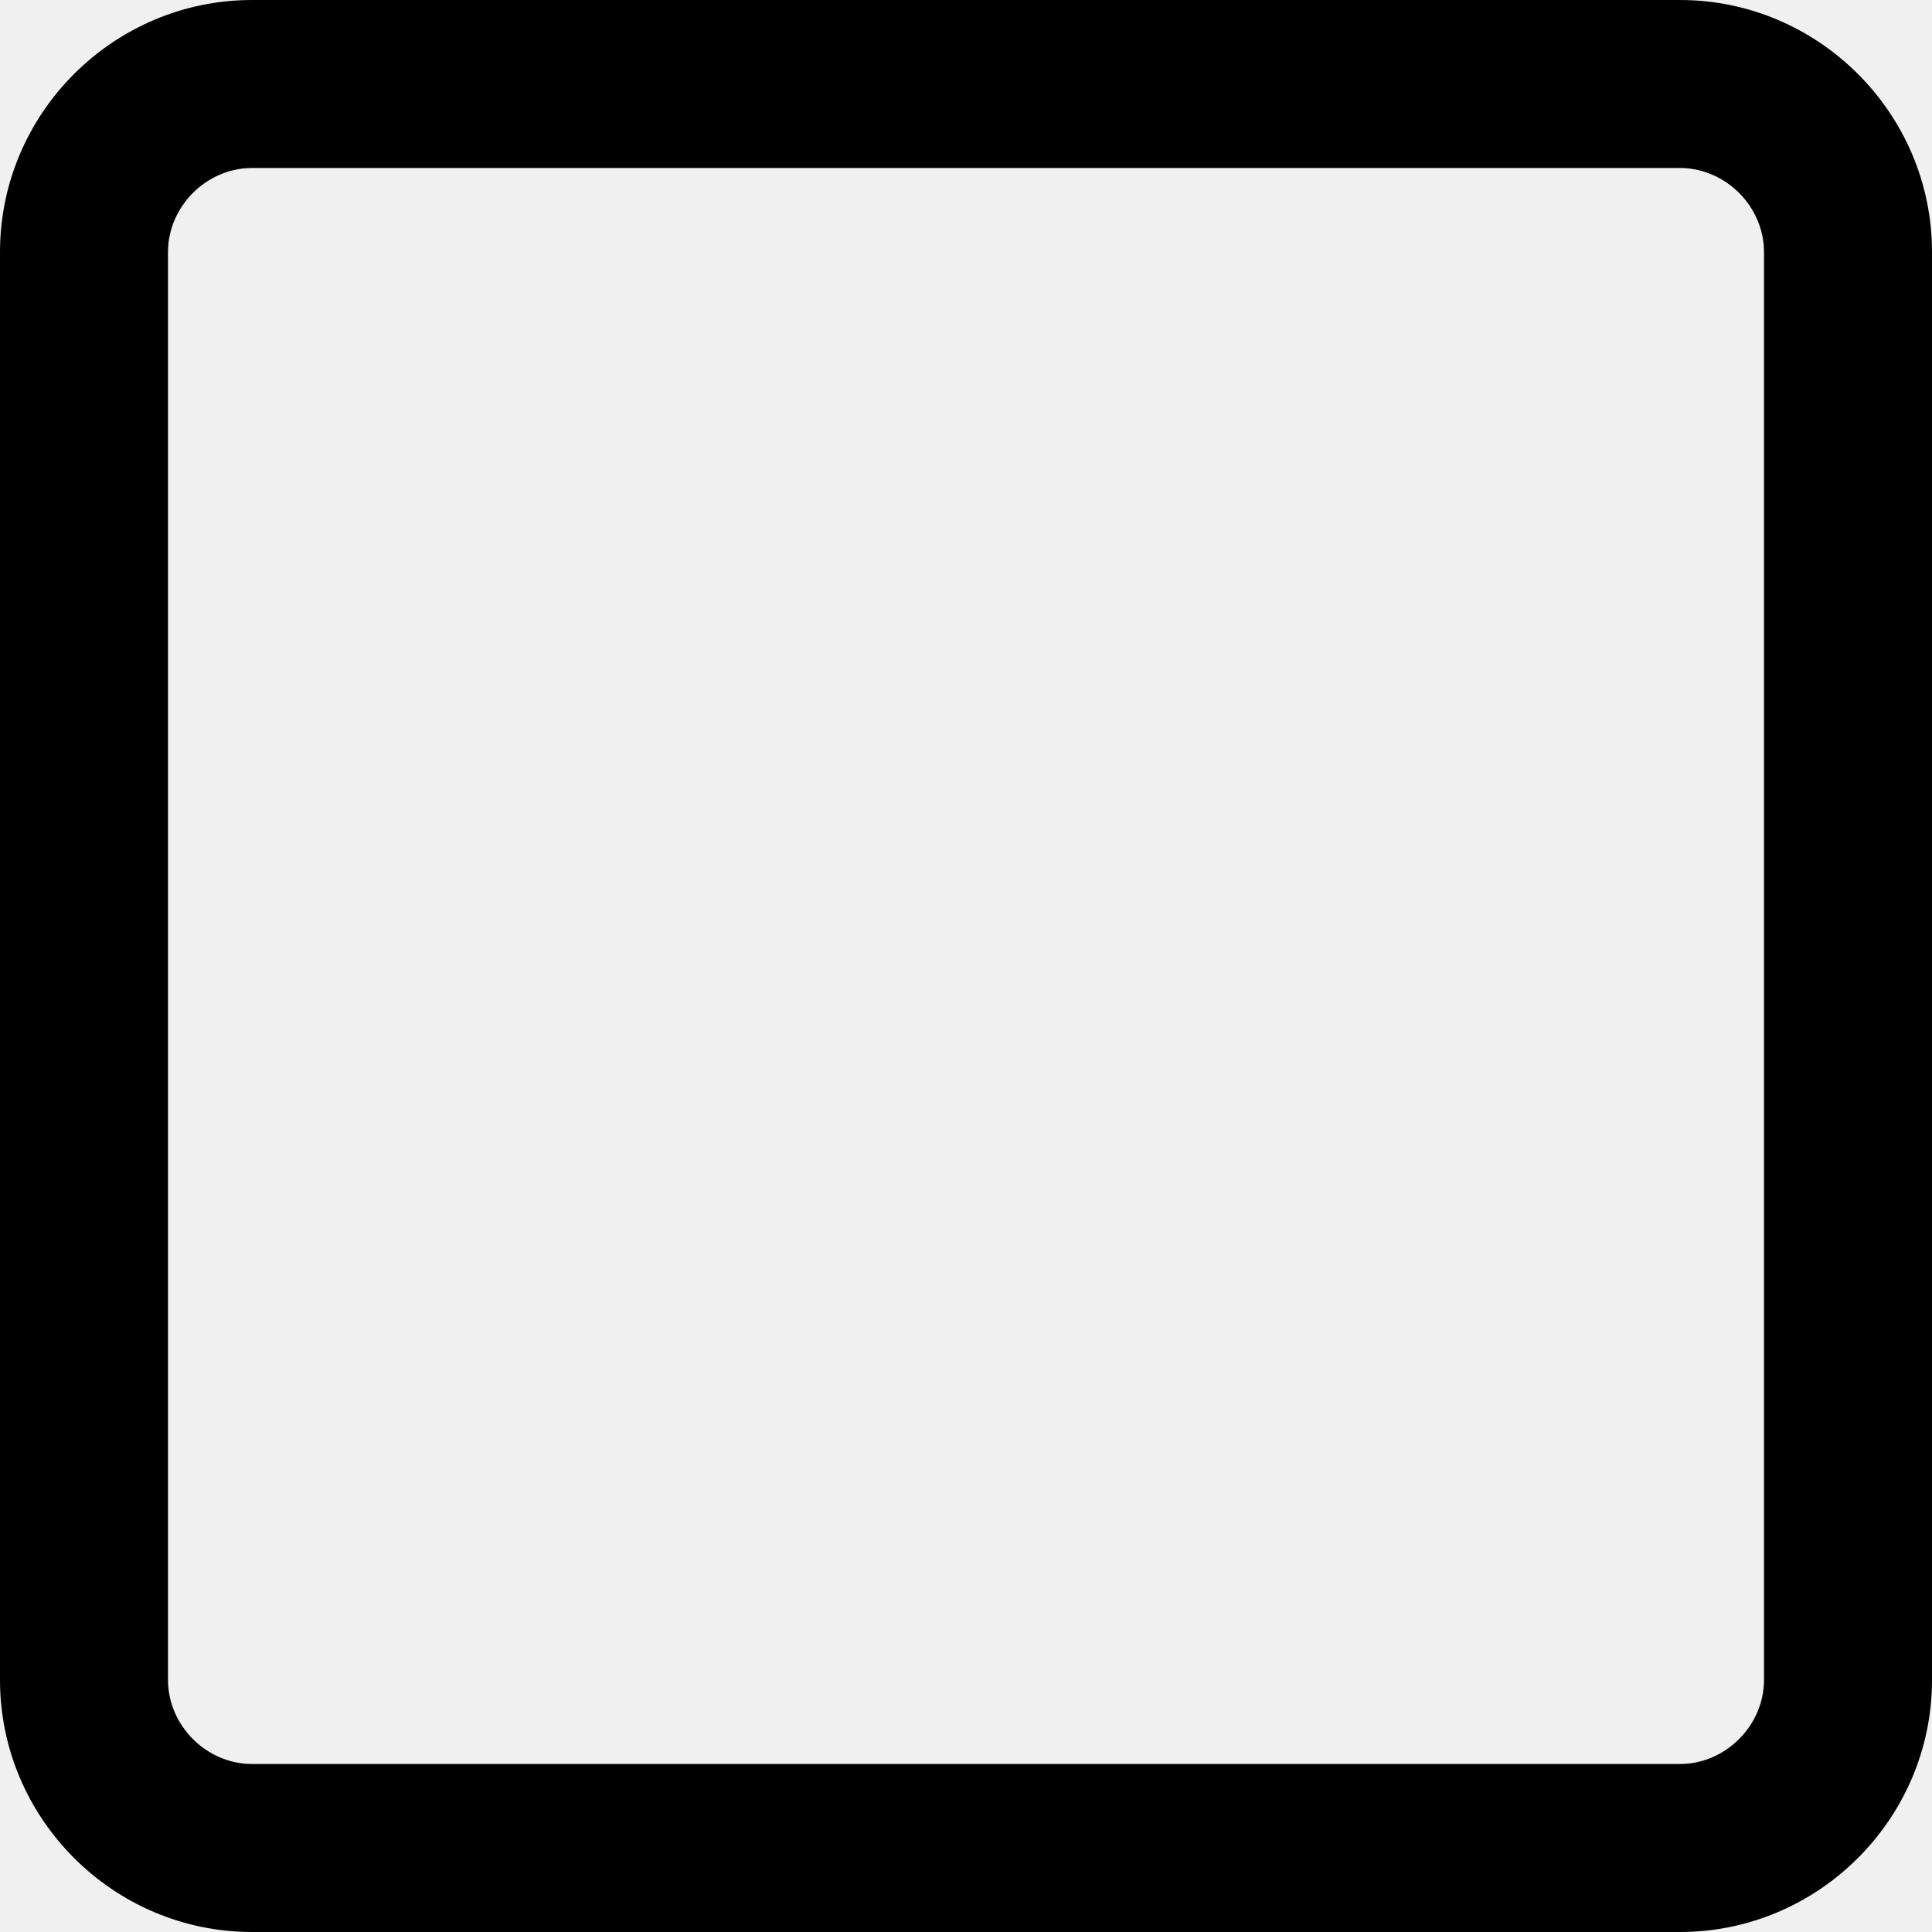
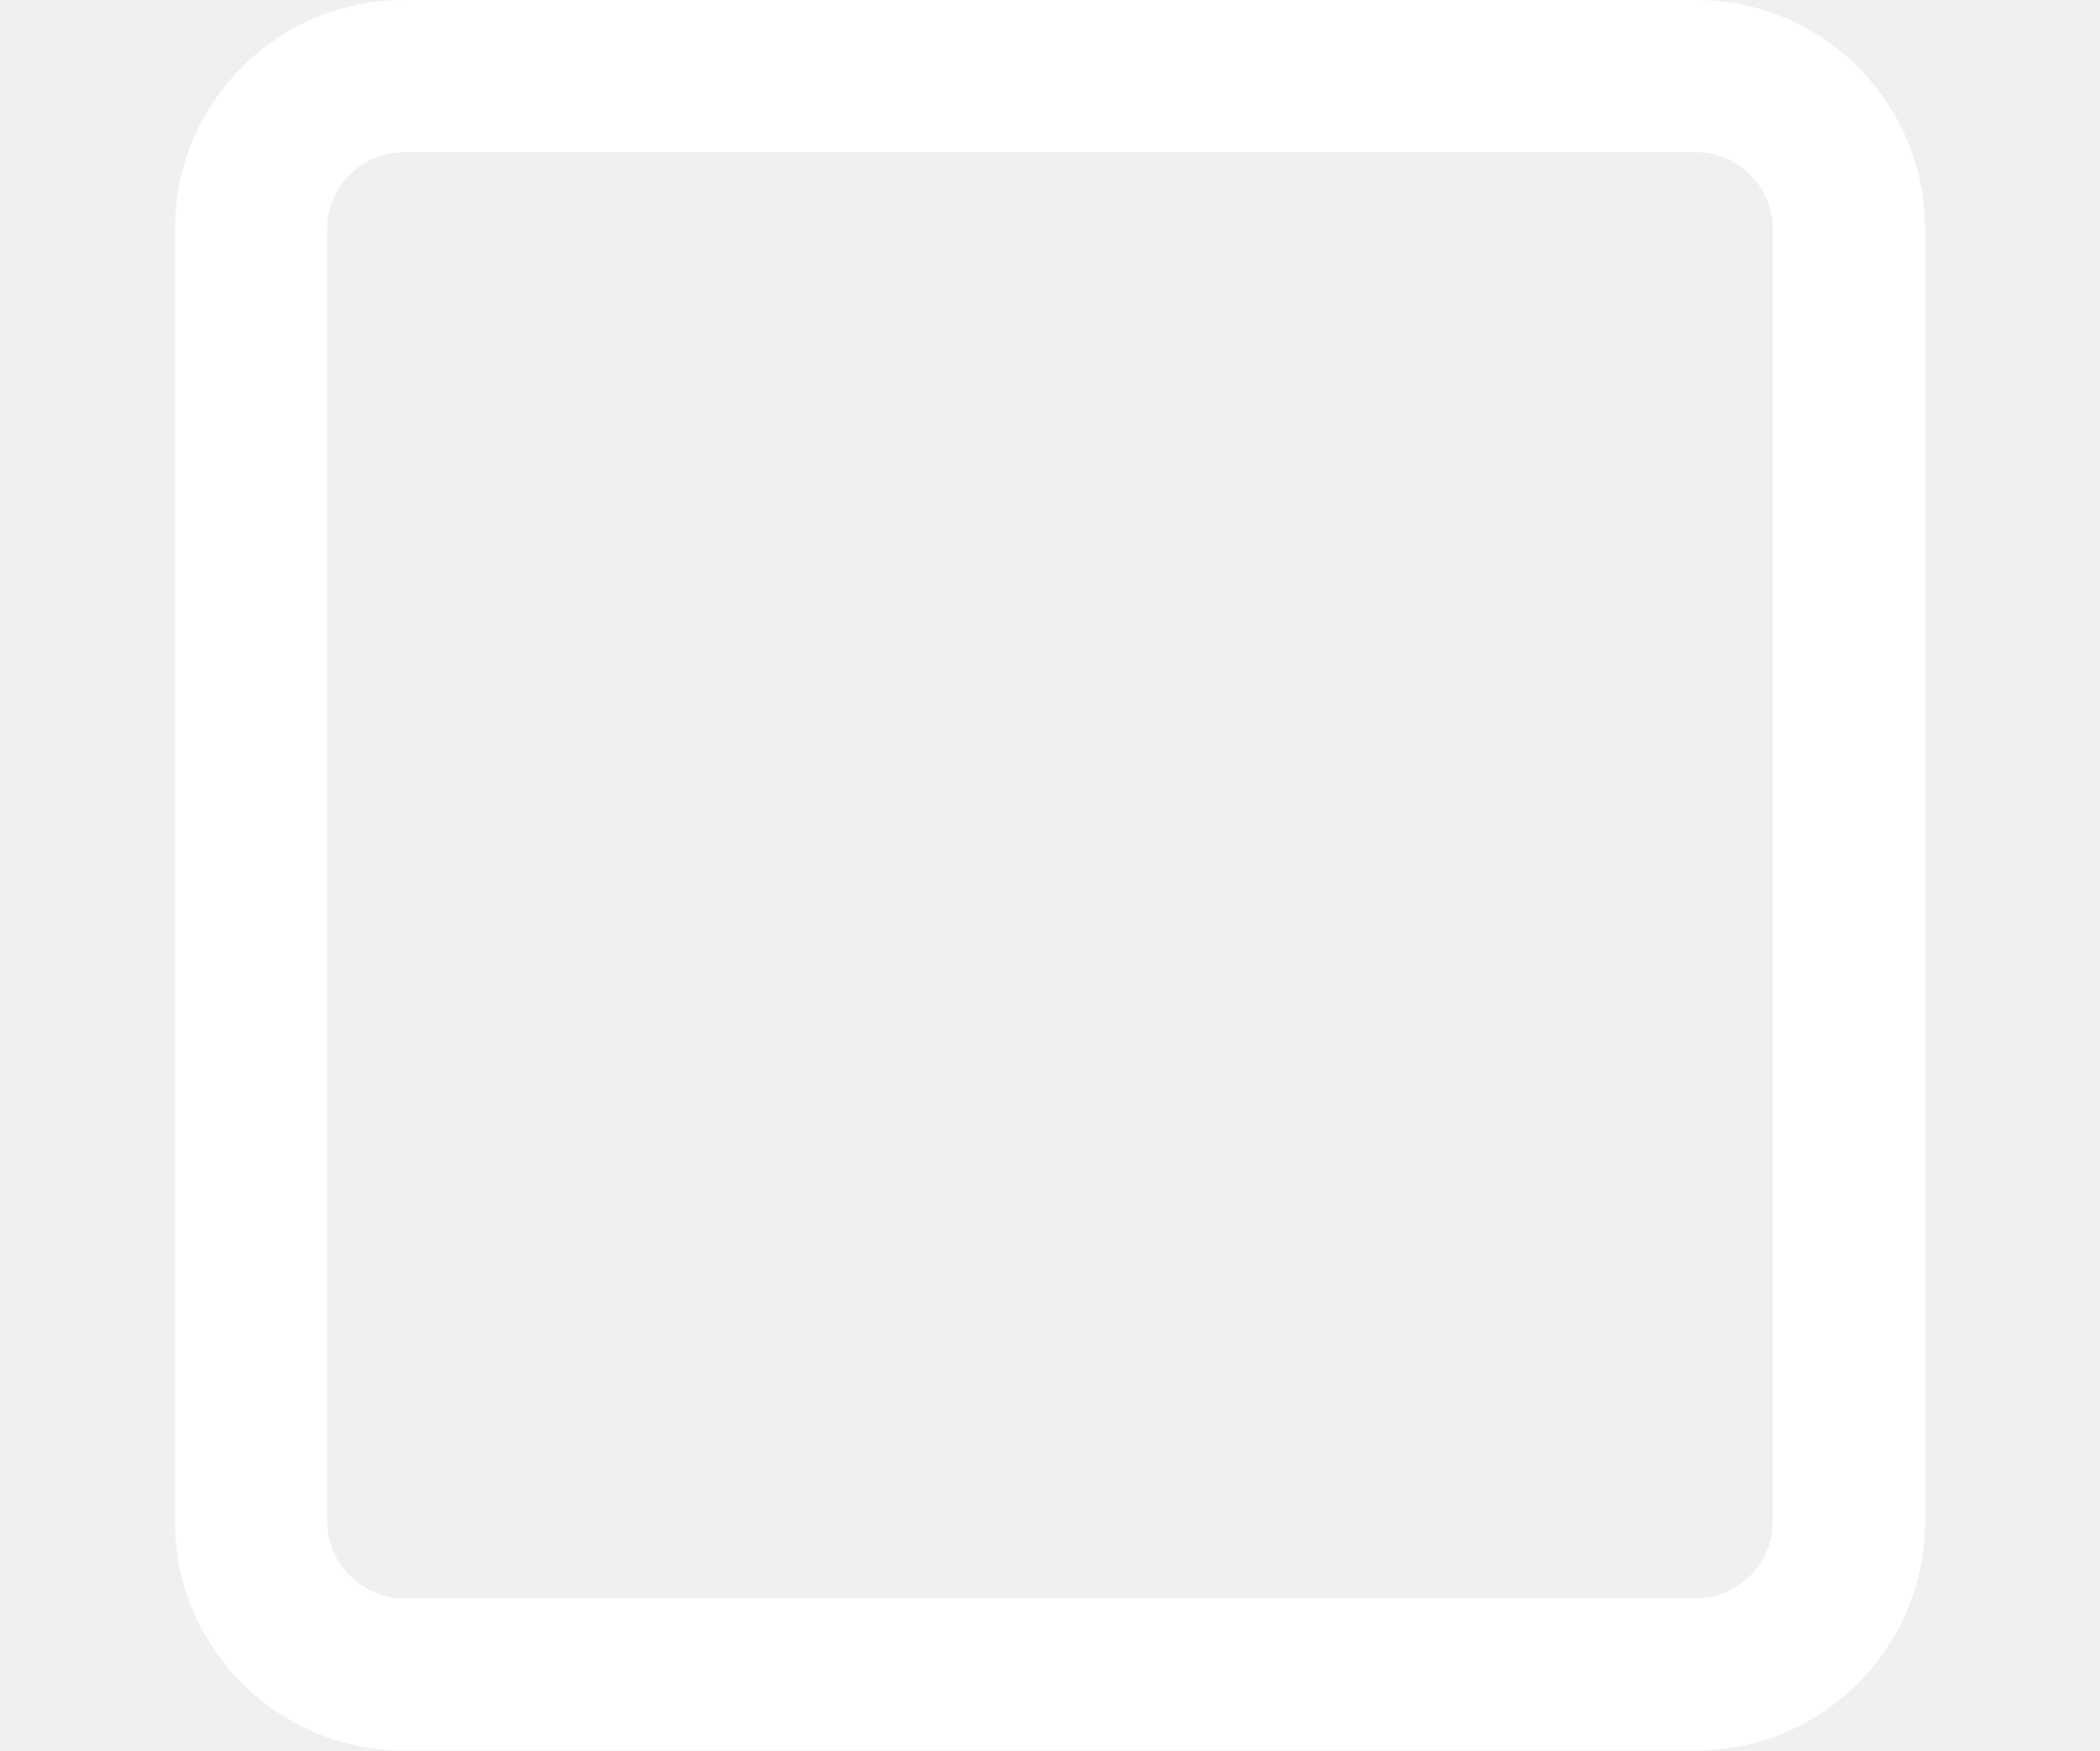
- <svg xmlns="http://www.w3.org/2000/svg" version="1.1" id="Layer_1" x="0px" y="0px" width="23px" height="23px" viewBox="0 0 23 23" enable-background="new 0 0 23 23" xml:space="preserve">
-   <path d="M20,2c0.542,0,1,0.458,1,1v17c0,0.542-0.458,1-1,1H3c-0.542,0-1-0.458-1-1V3c0-0.542,0.458-1,1-1H20 M20,0H3  C1.35,0,0,1.35,0,3v17c0,1.65,1.35,3,3,3h17c1.65,0,3-1.35,3-3V3C23,1.35,21.65,0,20,0L20,0z" />
+ <svg xmlns="http://www.w3.org/2000/svg" version="1.1" id="Layer_1" x="0px" y="0px" width="24px" height="20px" viewBox="0 0 23 23" enable-background="new 0 0 23 23" xml:space="preserve">
+   <path fill="#FFFFFF" d="M20,2c0.542,0,1,0.458,1,1v17c0,0.542-0.458,1-1,1H3c-0.542,0-1-0.458-1-1V3c0-0.542,0.458-1,1-1H20 M20,0H3  C1.35,0,0,1.35,0,3v17c0,1.65,1.35,3,3,3h17c1.65,0,3-1.35,3-3V3C23,1.35,21.65,0,20,0L20,0z" />
</svg>
